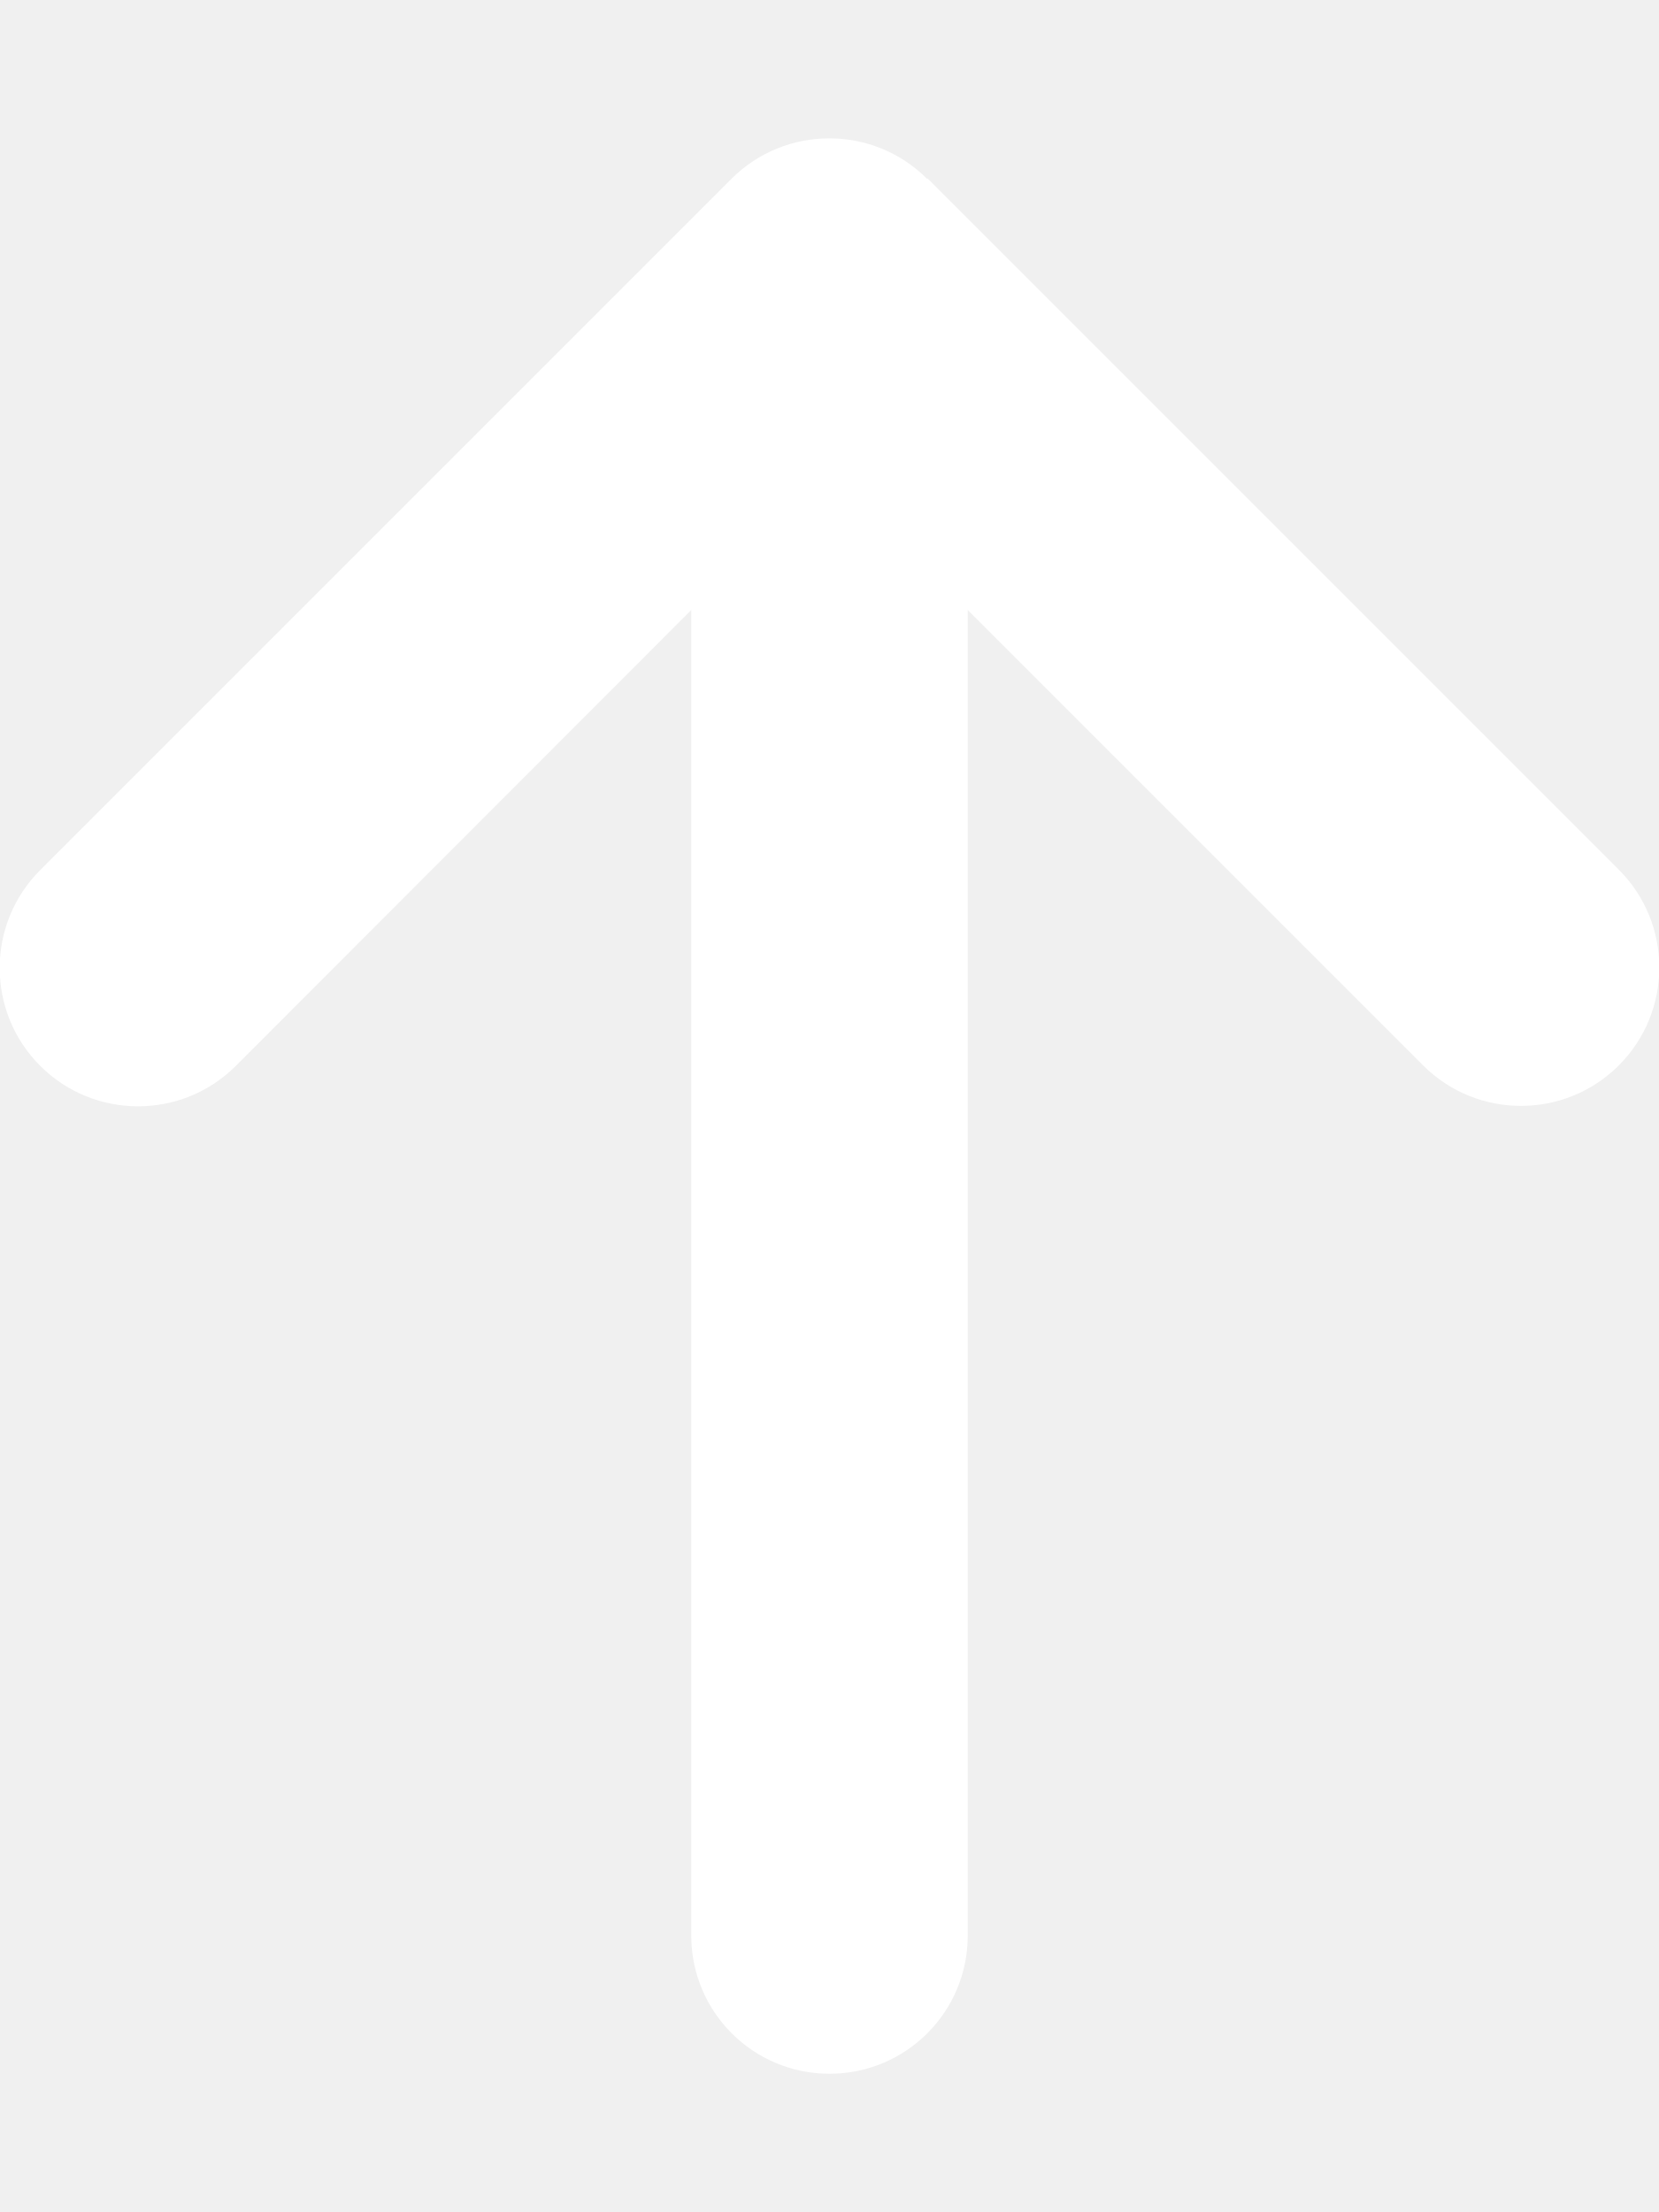
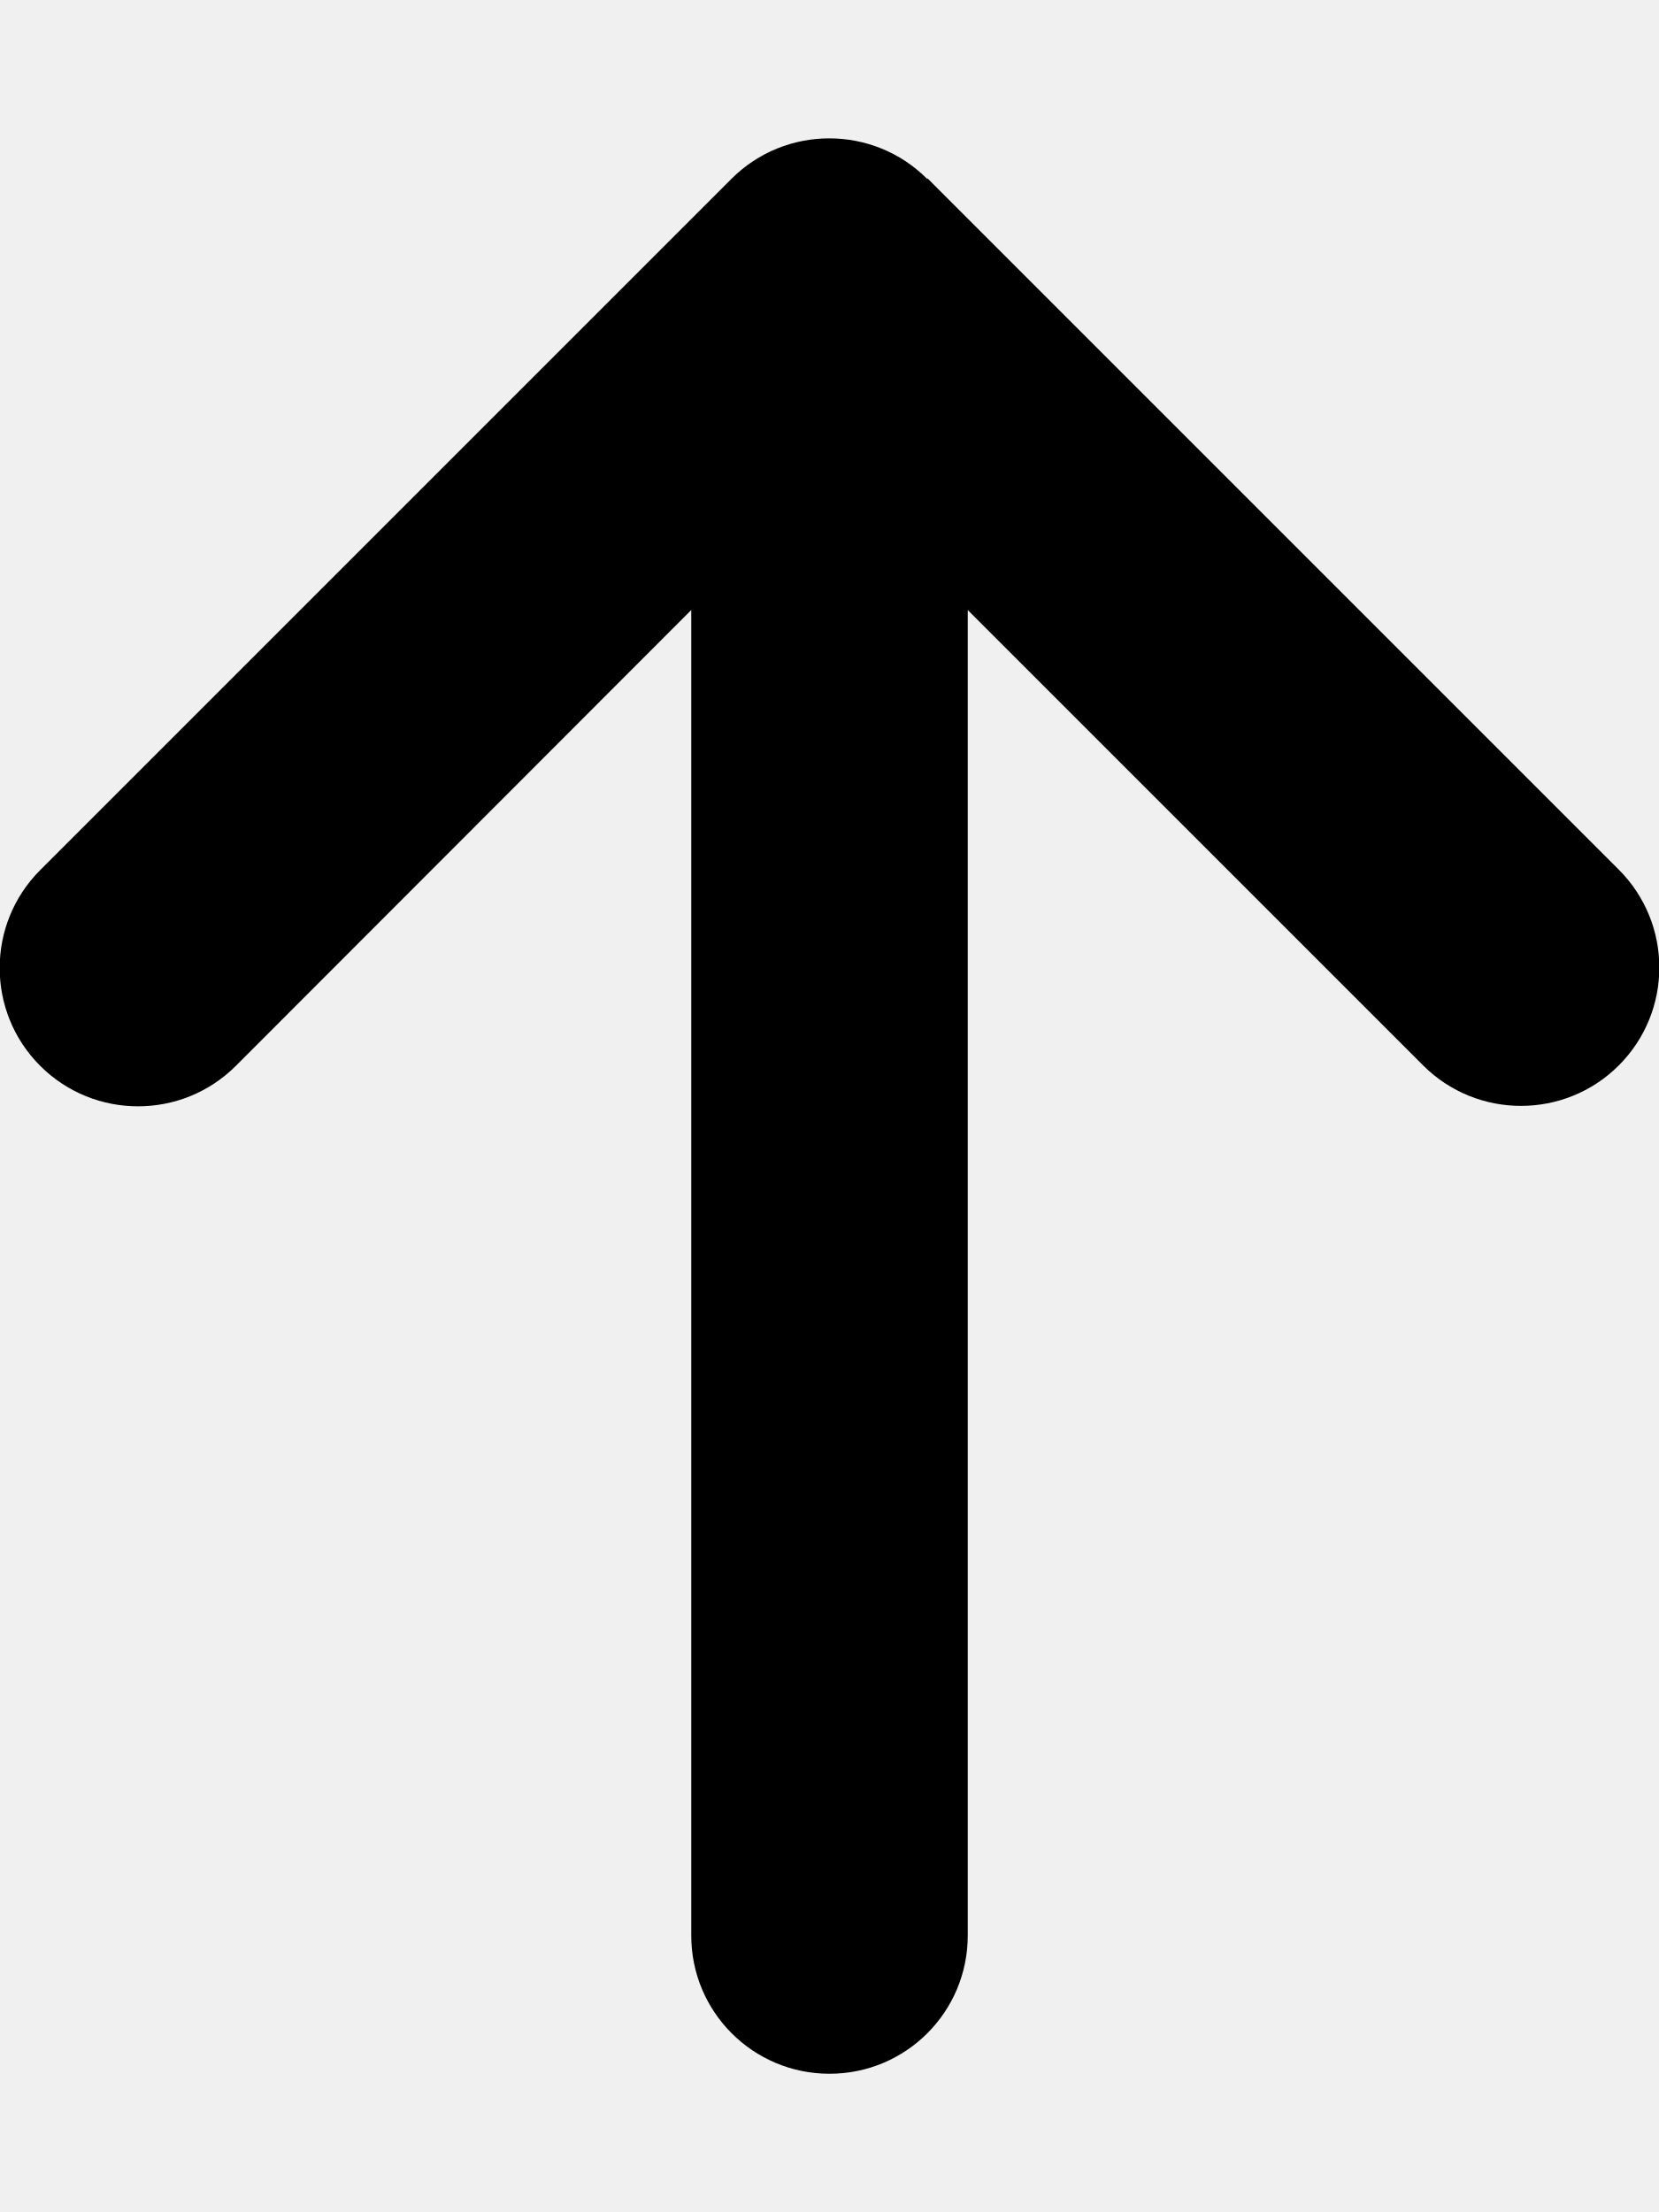
- <svg xmlns="http://www.w3.org/2000/svg" viewBox="0 0 384 512" fill="white">
+ <svg xmlns="http://www.w3.org/2000/svg" viewBox="0 0 384 512">
  <path d="M214.6 41.4c-12.5-12.5-32.8-12.5-45.3 0l-160 160c-12.5 12.5-12.5 32.8 0 45.3s32.8 12.5 45.3 0L160 141.2V448c0 17.7 14.3 32 32 32s32-14.3 32-32V141.2L329.4 246.6c12.5 12.5 32.8 12.5 45.3 0s12.5-32.8 0-45.3l-160-160z" />
</svg>
